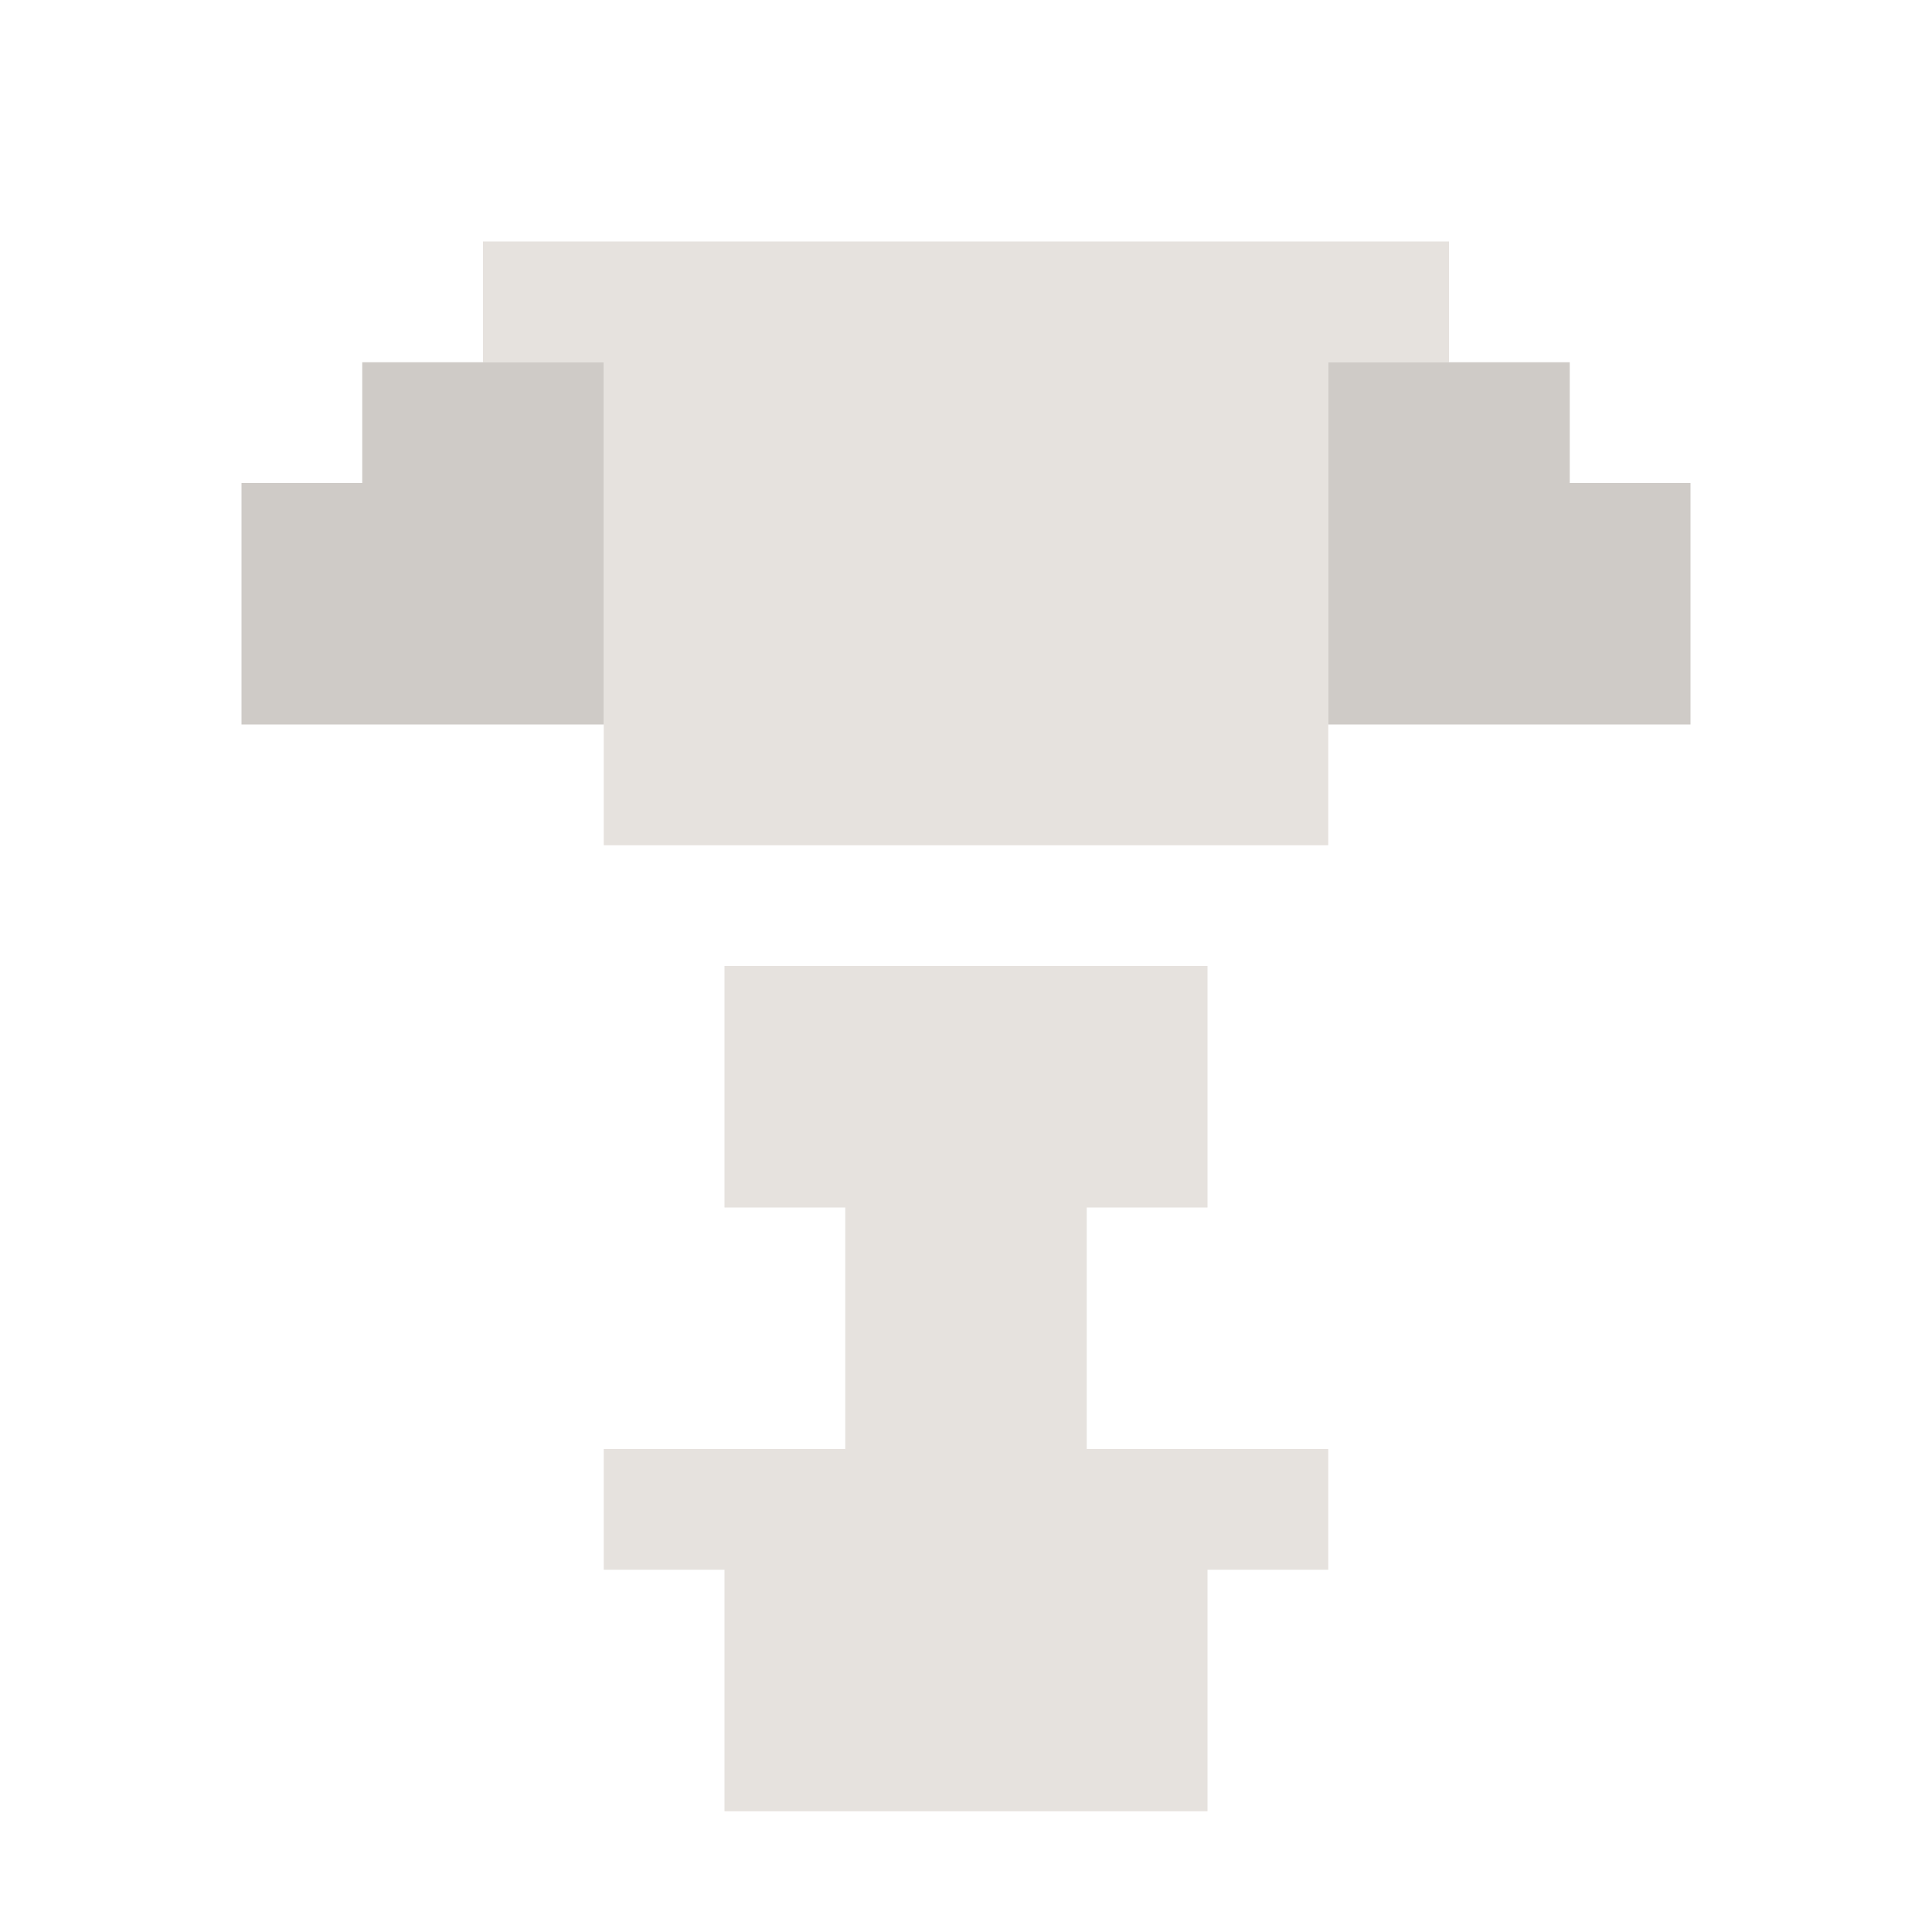
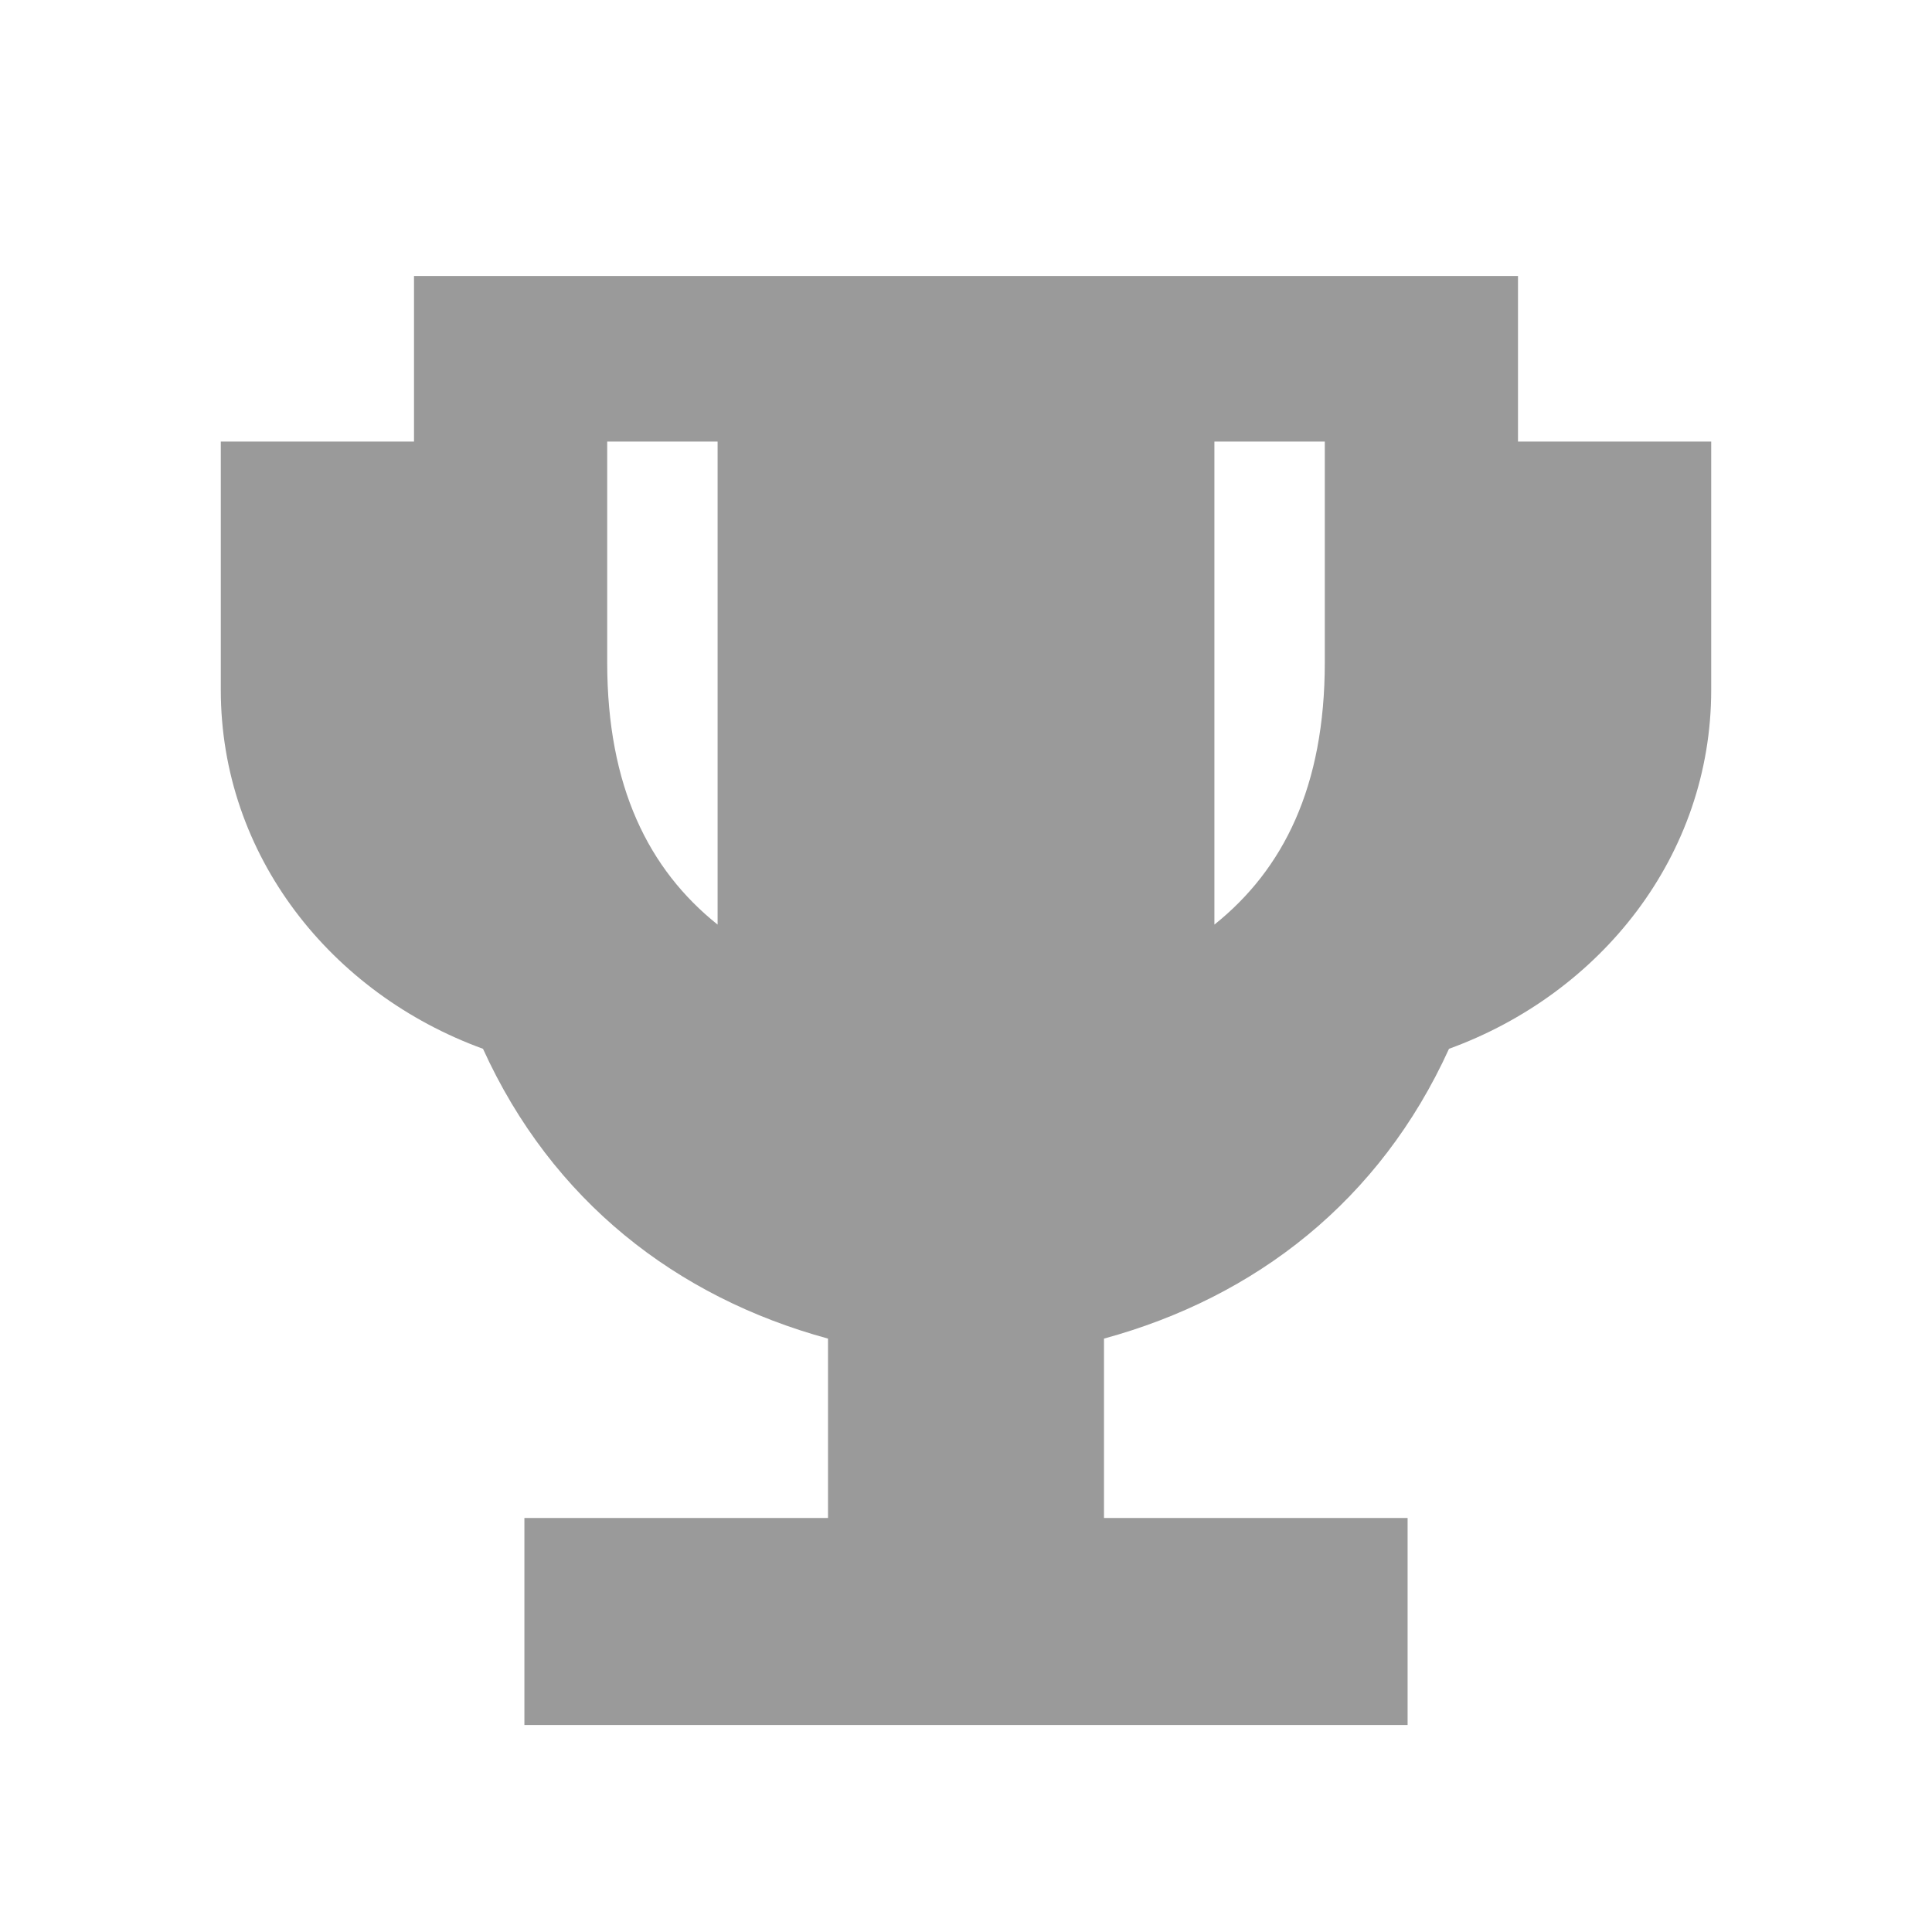
- <svg xmlns="http://www.w3.org/2000/svg" viewBox="0 0 16 16" aria-hidden="true">
-   <path fill="#e6e2de" d="M4 2h8v1H4V2zm1 1h6v4H5V3z" />
-   <path fill="#cfcbc7" d="M3 3h2v3H3V3zm8 0h2v3h-2V3zM2 4h1v2H2V4zm11 0h1v2h-1V4z" />
-   <path fill="#e6e2de" d="M6 8h4v2H6V8zm1 2h2v2H7v-2zM5 12h6v1H5v-1zm1 1h4v2H6v-2z" />
+ <svg xmlns="http://www.w3.org/2000/svg" viewBox="0 0 14 14" aria-hidden="true">
+   <path fill="#9a9a9a" d="M3 2h8v1.2h1.4V5c0 1.2-.8 2.2-1.9 2.6-.5 1.1-1.4 1.8-2.5 2.1V11h2.2V12.5H3.8V11H6V9.7c-1.1-.3-2-1-2.5-2.1C2.4 7.2 1.6 6.2 1.6 5V3.2H3V2zm1.4 1.2v1.6c0 .9.3 1.5.8 1.9V3.2H4.4zm5.2 0H8.8v3.5c.5-.4.8-1 .8-1.9V3.2z" />
</svg>
